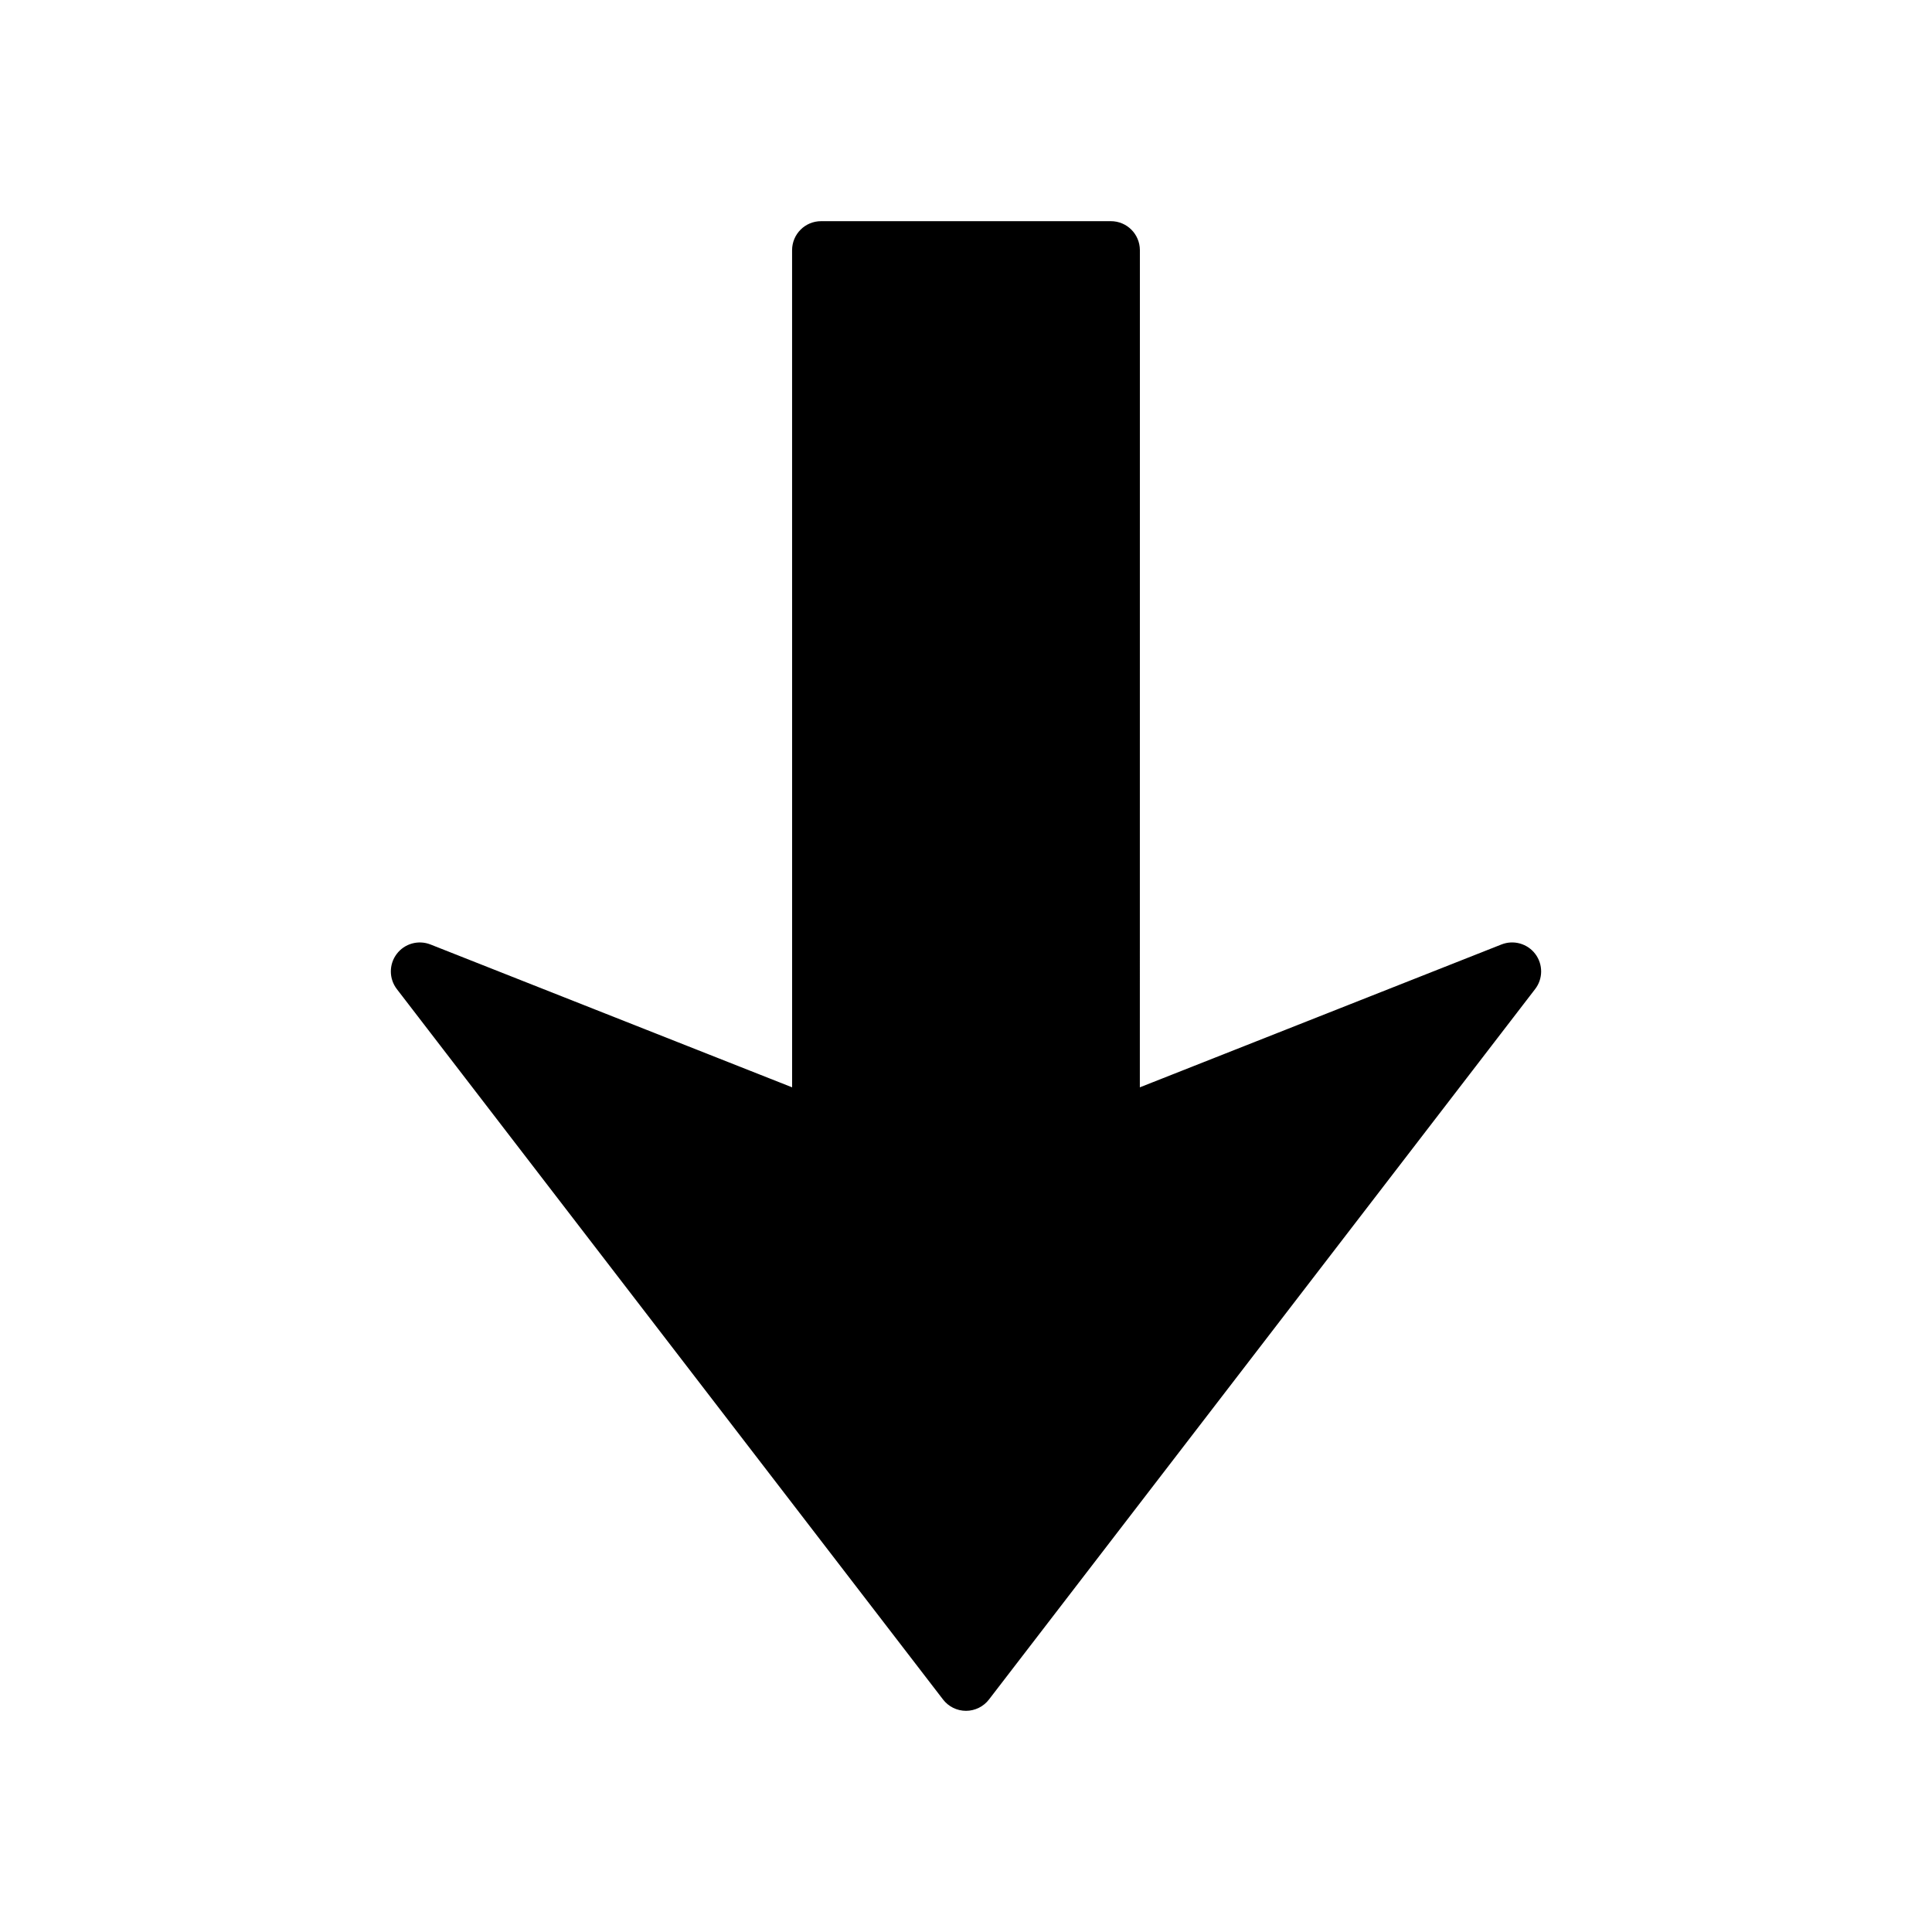
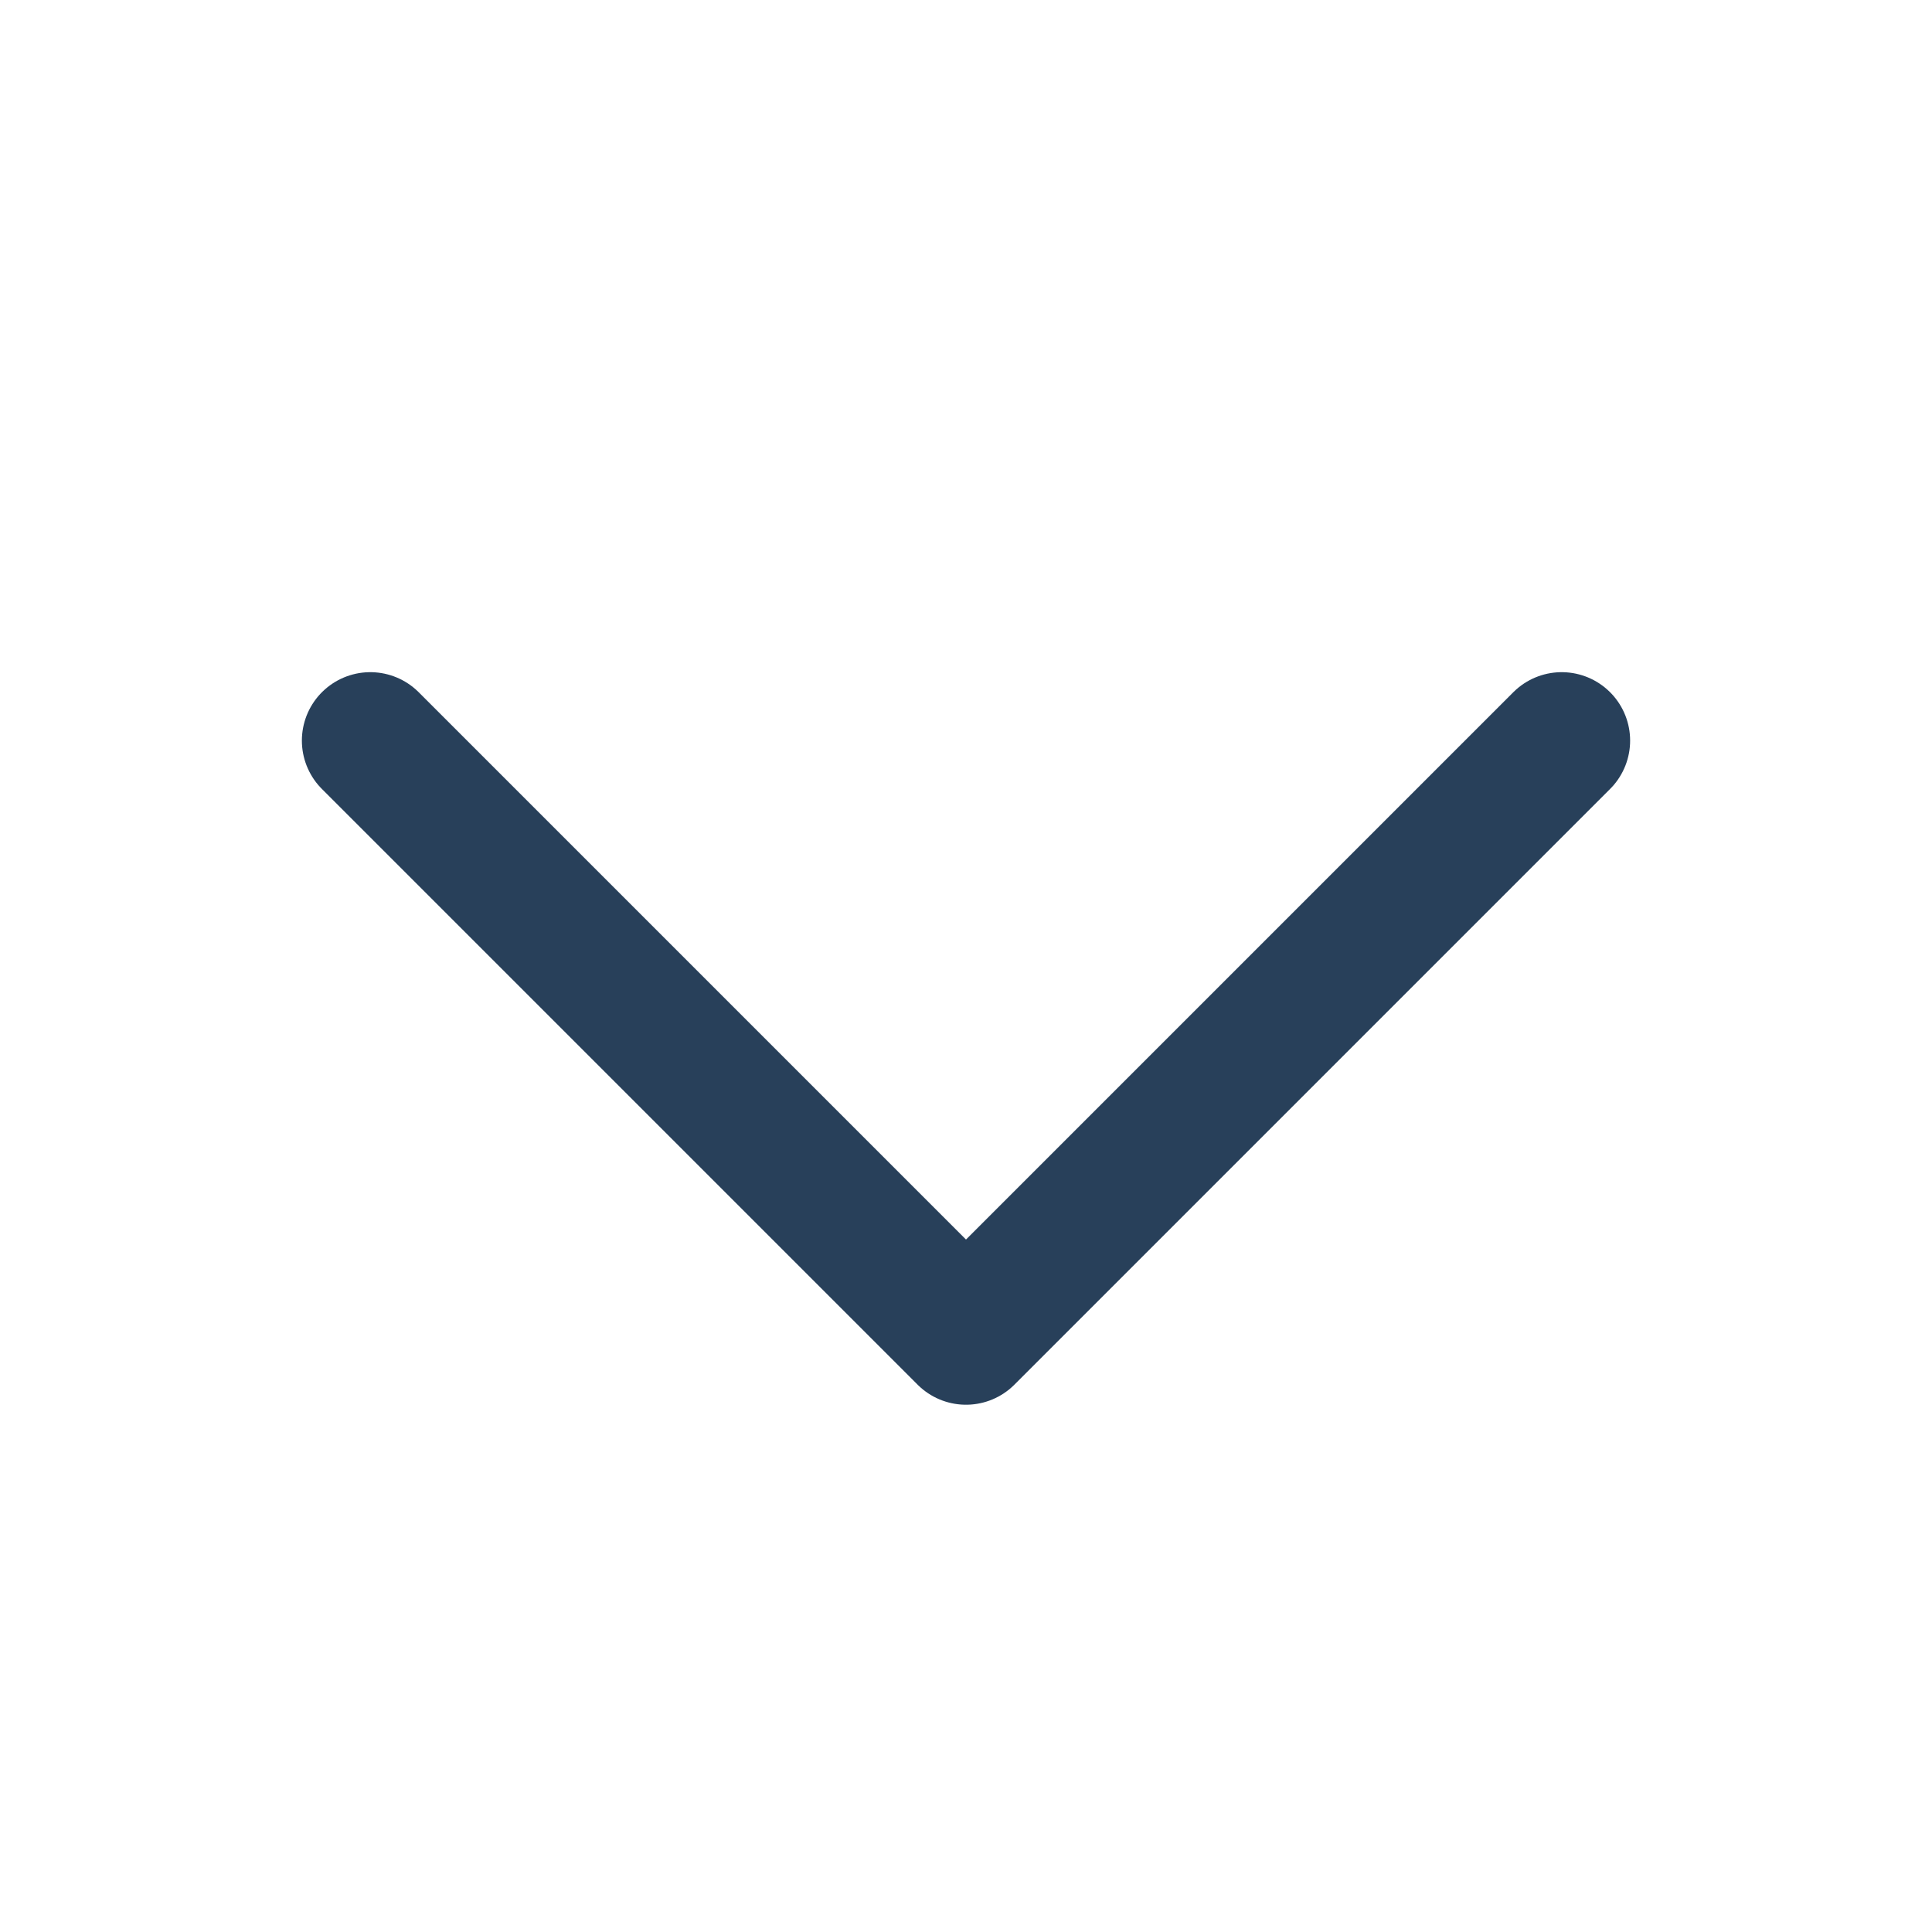
- <svg xmlns="http://www.w3.org/2000/svg" t="1619179874774" class="icon" viewBox="0 0 1024 1024" version="1.1" p-id="2599" width="32" height="32">
-   <defs>
-     <style type="text/css" />
-   </defs>
-   <path d="M813.64 524.247l-289.464 376.525c-2.898 3.779-7.424 6.001-12.175 6.001-4.782 0-9.277-2.222-12.175-6.001l-289.485-376.525c-2.12-2.765-3.185-6.062-3.185-9.37 0-3.246 1.024-6.502 3.103-9.247 4.137-5.509 11.479-7.567 17.9-5.038L419.84 576.307l-0.02-443.72c0.02-8.489 6.881-15.36 15.38-15.36l153.58 0c8.499 0 15.36 6.871 15.38 15.36L604.14 576.307l191.683-75.725c6.42-2.529 13.763-0.471 17.92 5.048C817.9 511.15 817.879 518.769 813.64 524.247z" p-id="2600" />
+ <svg xmlns="http://www.w3.org/2000/svg" viewBox="0 0 24 24" width="24" height="24" fill="none" stroke="#28405a" stroke-width="1.7" stroke-linecap="round" stroke-linejoin="round">
+   <path d="M4.6 9.2L12 16.6l7.4-7.4" />
</svg>
